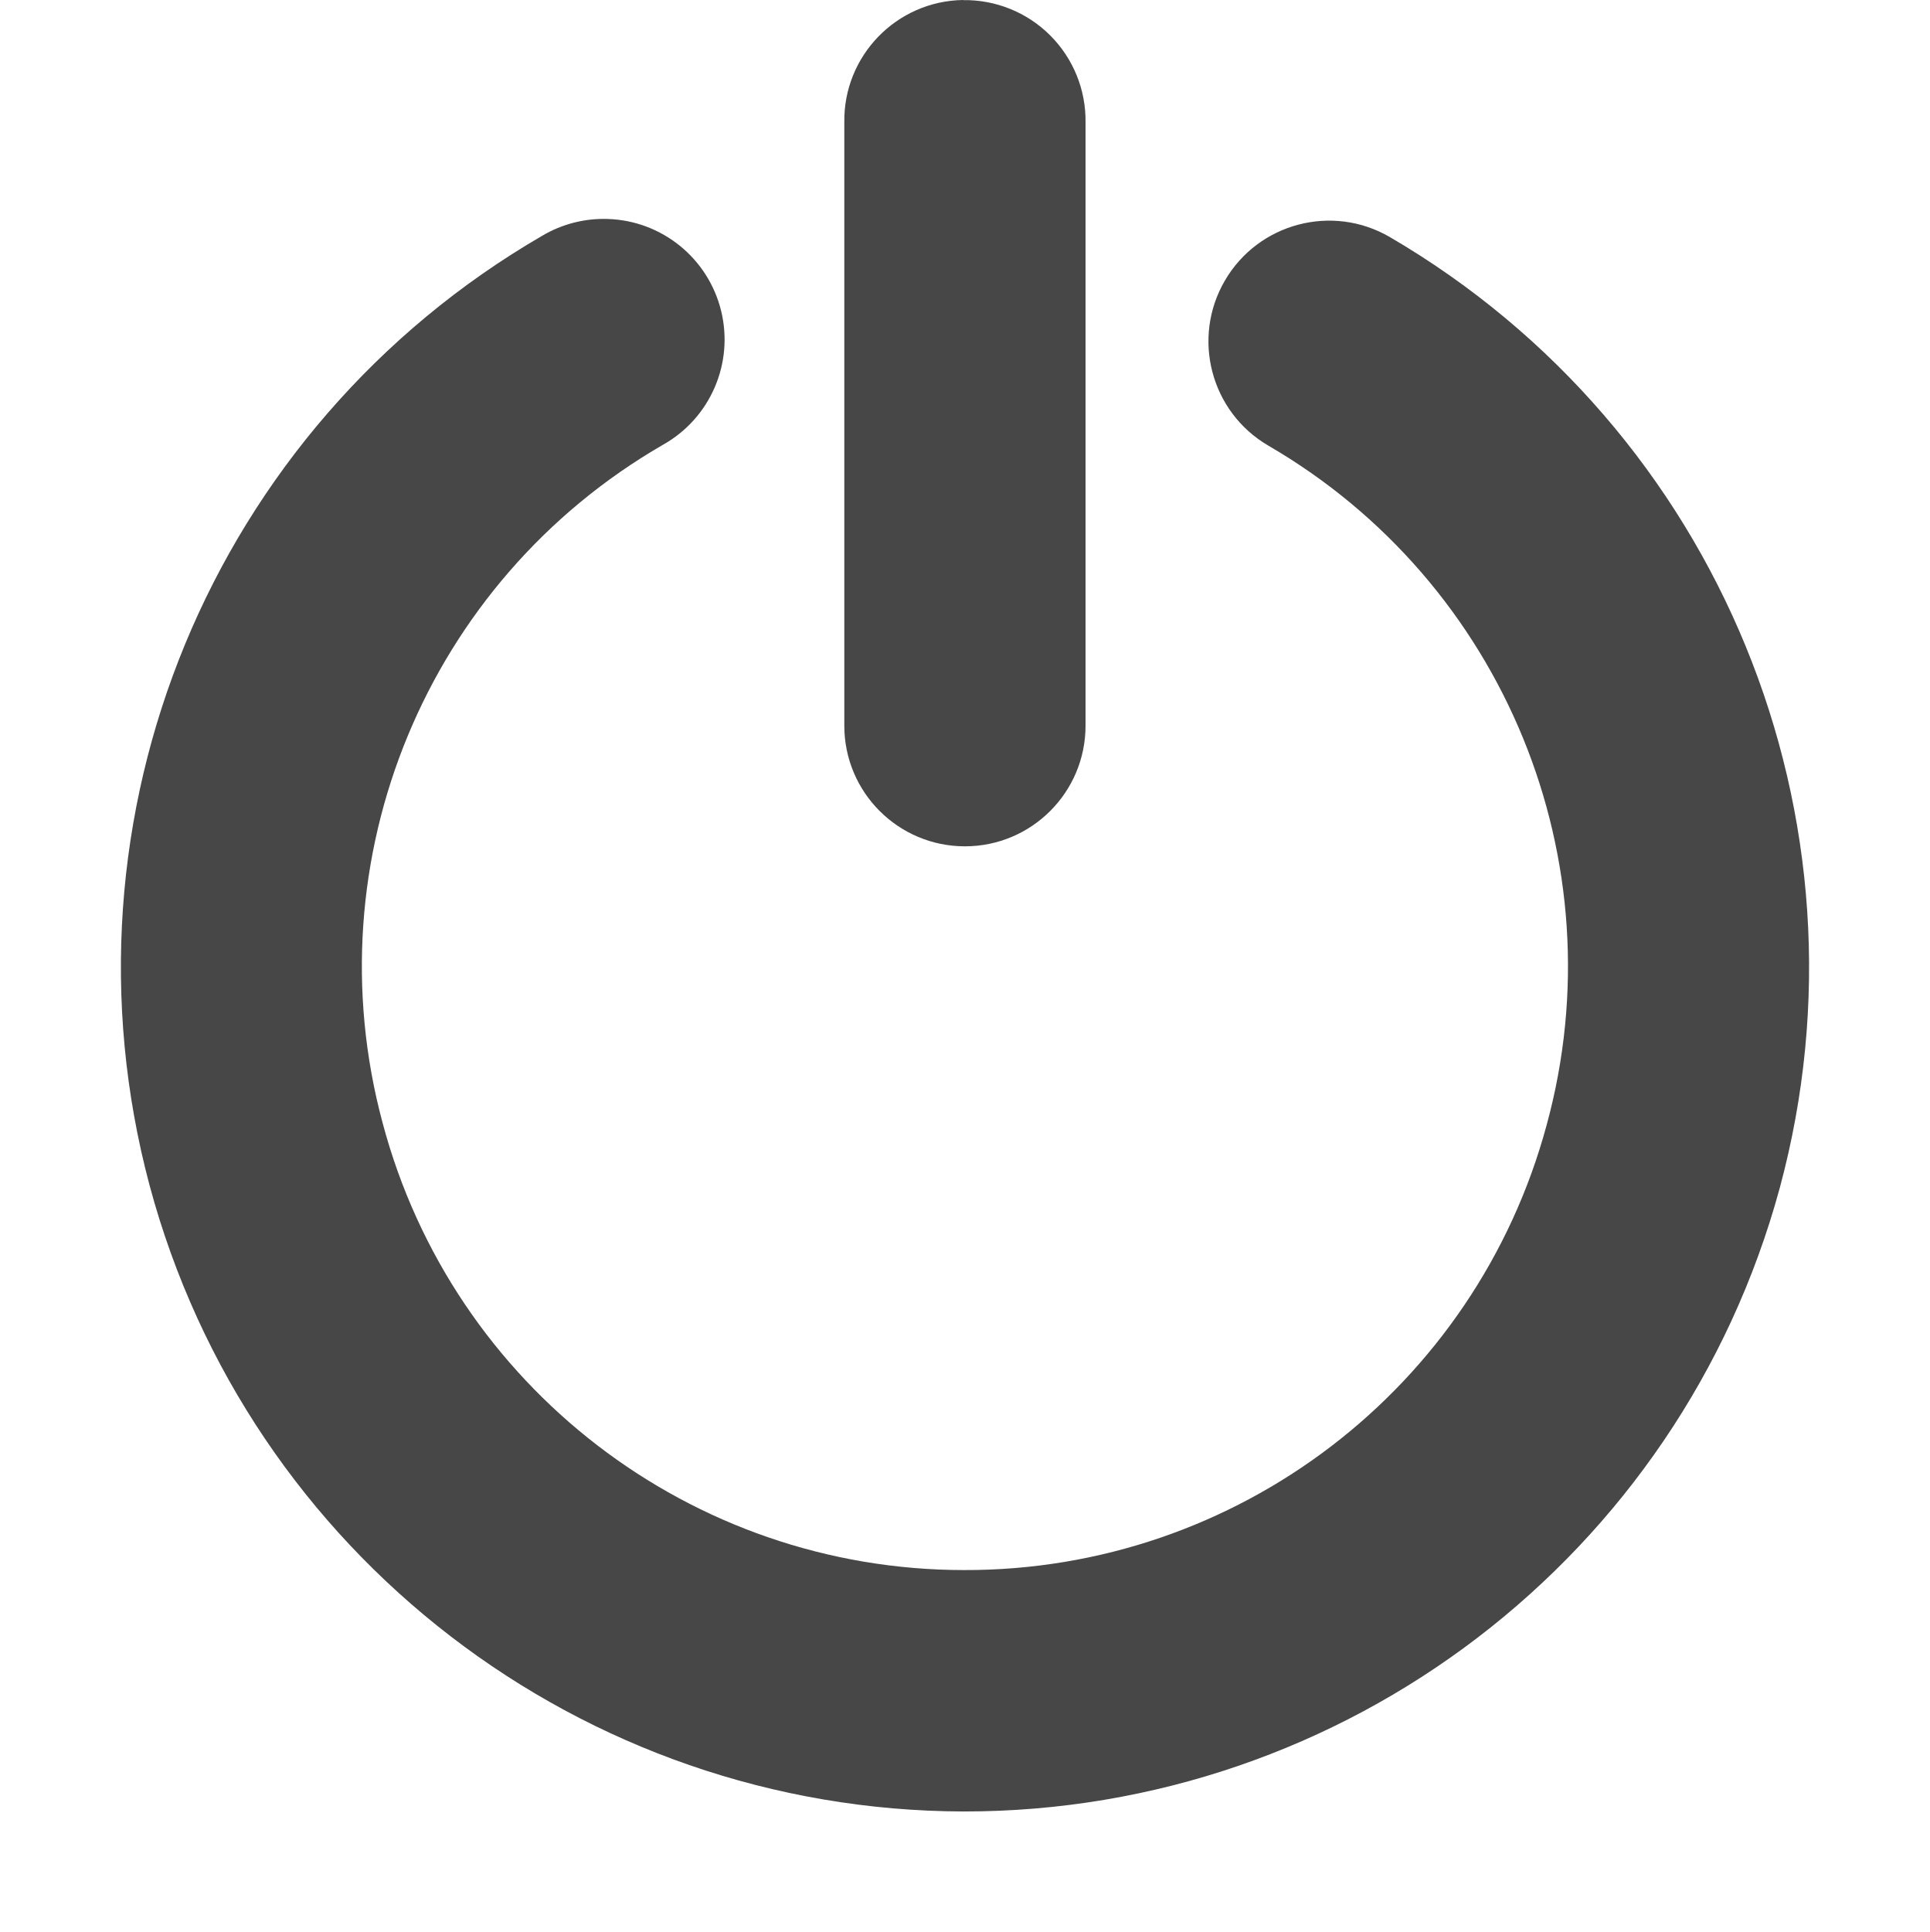
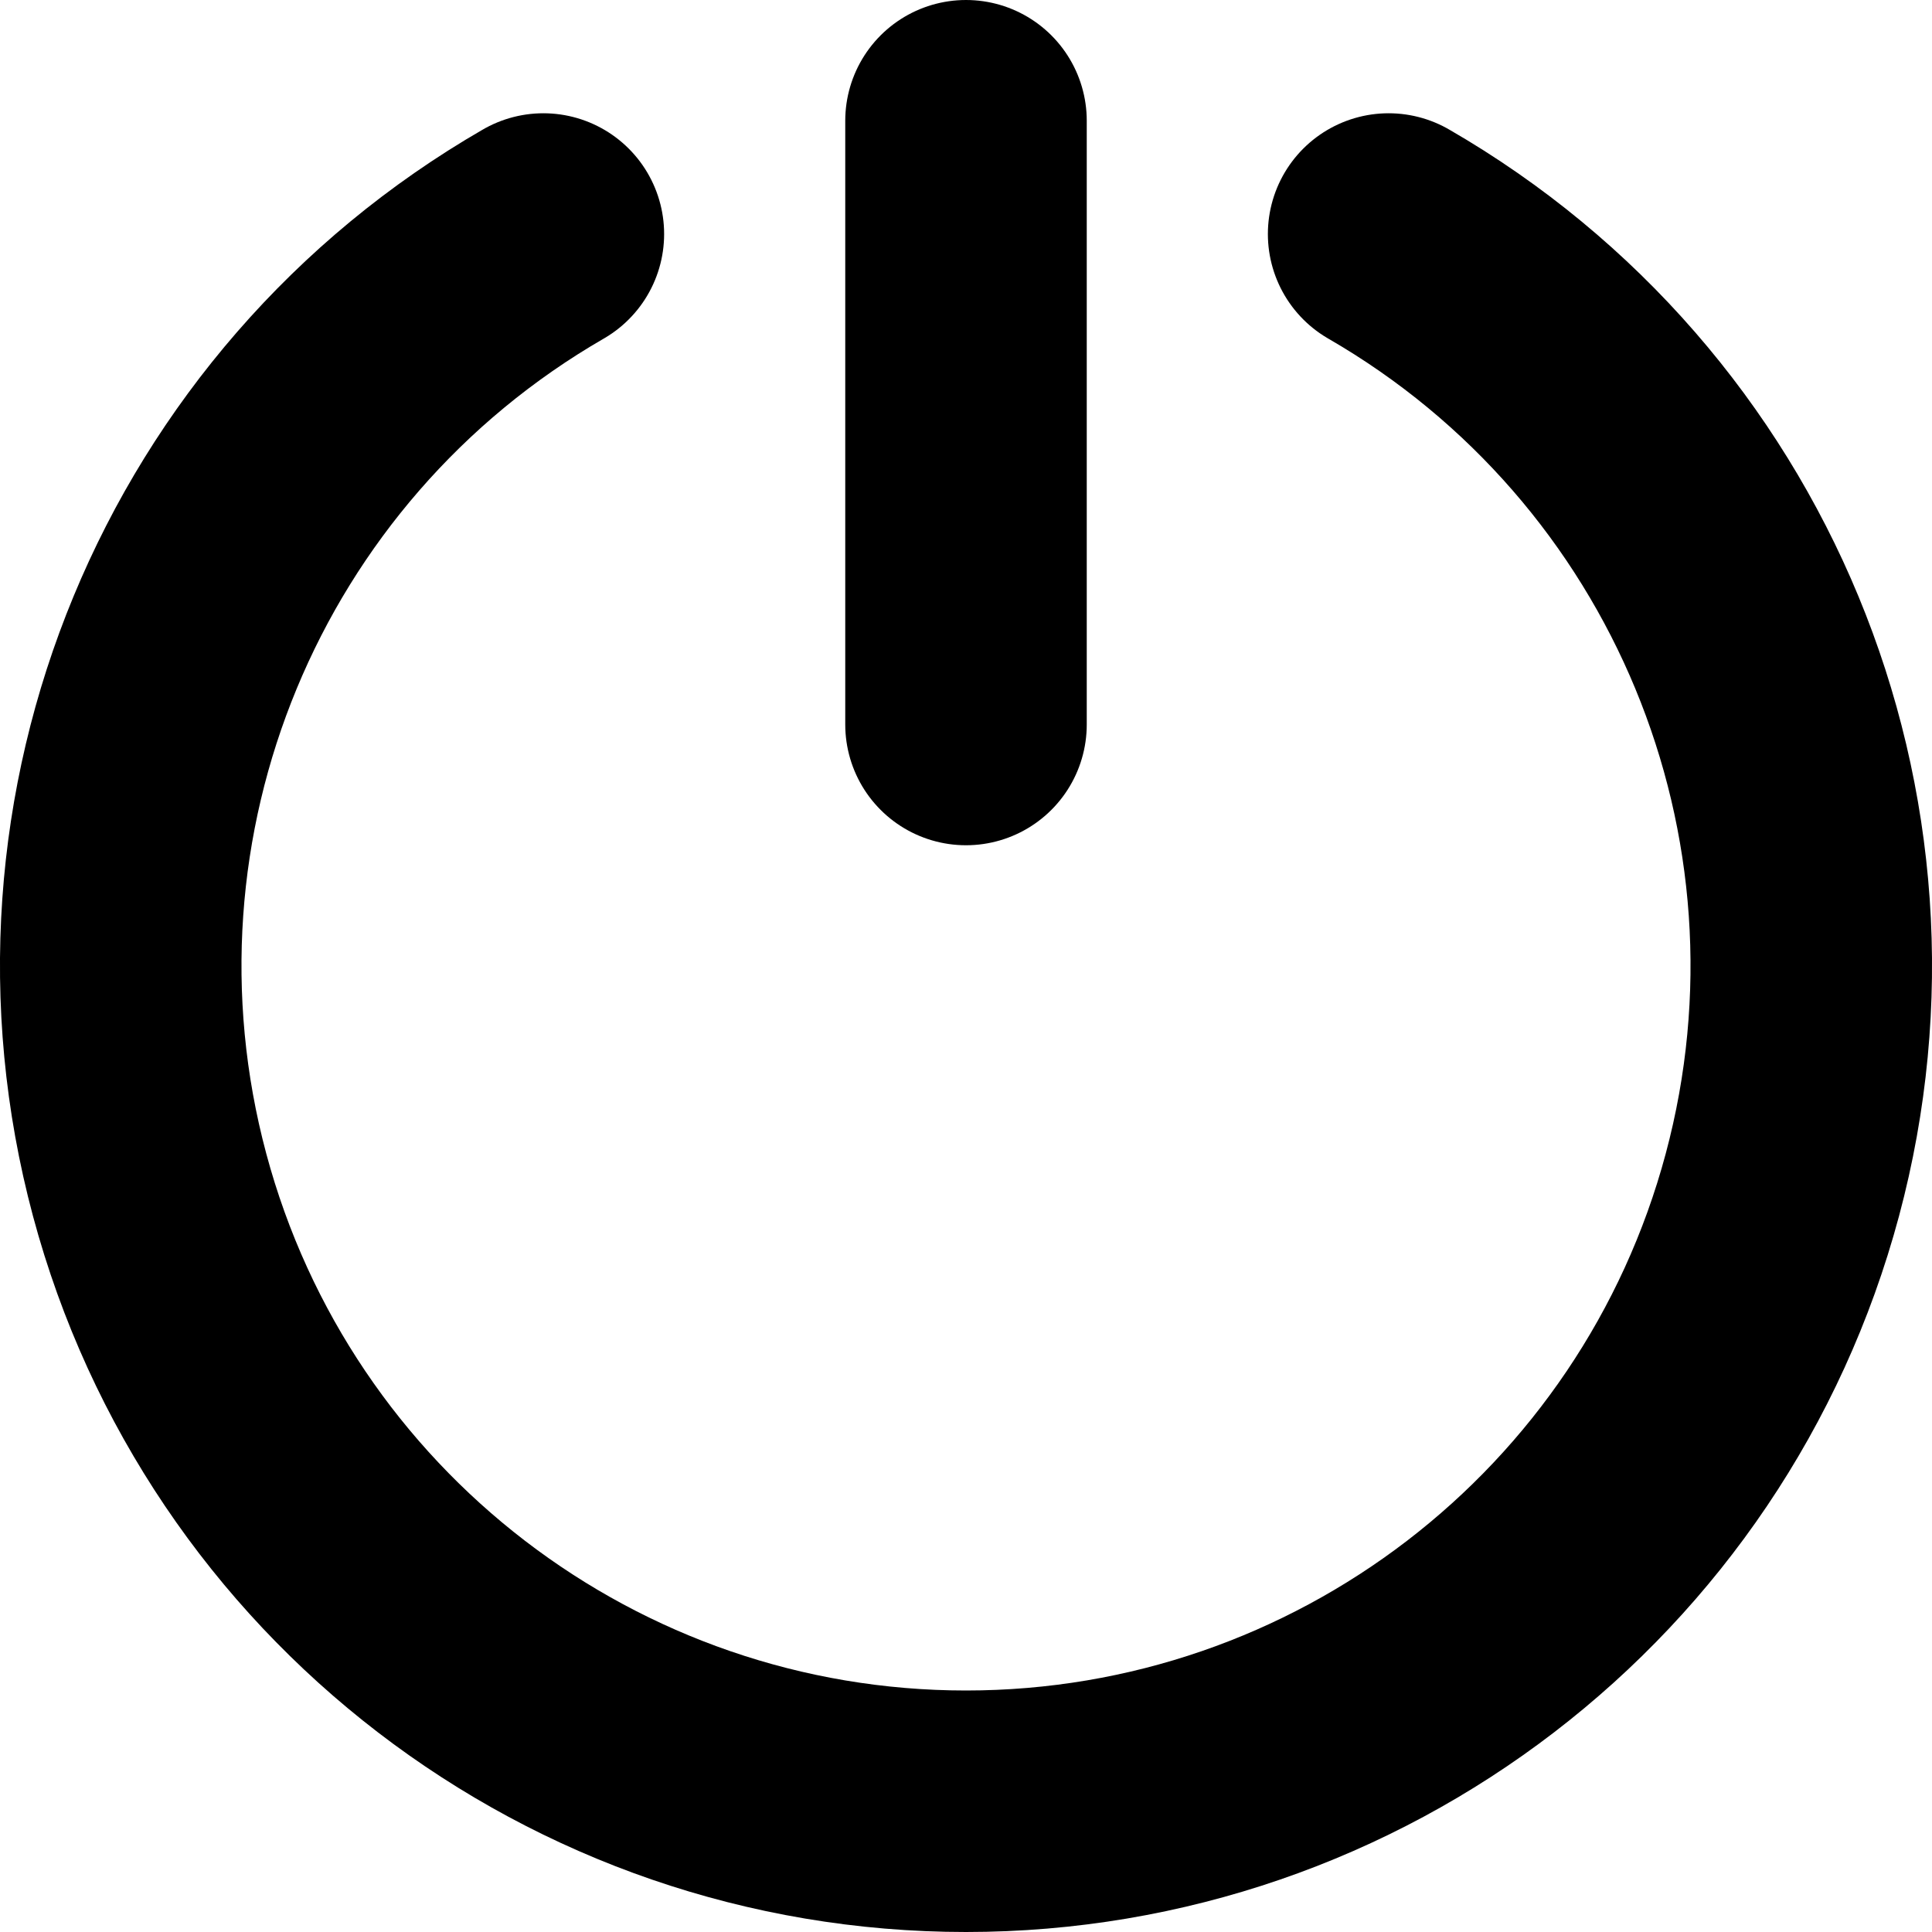
- <svg xmlns="http://www.w3.org/2000/svg" width="16" height="16.014">
-   <g color="#000" font-weight="400" font-family="sans-serif" fill="#474747">
-     <path d="M5.04 1.815a1 1 0 00-.546.14 7.009 7.009 0 00-3.254 7.87 7.006 7.006 0 006.75 5.19 7.007 7.007 0 006.766-5.17 7.01 7.01 0 00-3.233-7.88 1 1 0 10-1.007 1.729 4.991 4.991 0 012.308 5.627 4.99 4.99 0 01-4.832 3.693 4.989 4.989 0 01-4.82-3.707 4.992 4.992 0 012.324-5.62 1 1 0 00-.457-1.872z" style="line-height:normal;font-variant-ligatures:normal;font-variant-position:normal;font-variant-caps:normal;font-variant-numeric:normal;font-variant-alternates:normal;font-feature-settings:normal;text-indent:0;text-align:start;text-decoration-line:none;text-decoration-style:solid;text-decoration-color:#000;text-transform:none;text-orientation:mixed;shape-padding:0;isolation:auto;mix-blend-mode:normal;marker:none" overflow="visible" />
-     <path d="M7.984 0A1 1 0 007 1.015v5a1 1 0 102 0v-5A1 1 0 007.984.001z" style="line-height:normal;font-variant-ligatures:normal;font-variant-position:normal;font-variant-caps:normal;font-variant-numeric:normal;font-variant-alternates:normal;font-feature-settings:normal;text-indent:0;text-align:start;text-decoration-line:none;text-decoration-style:solid;text-decoration-color:#000;text-transform:none;text-orientation:mixed;shape-padding:0;isolation:auto;mix-blend-mode:normal" overflow="visible" />
-   </g>
+ <svg xmlns="http://www.w3.org/2000/svg" xmlns:ns1="https://www.gtk.org/grappa" width="16" height="16" ns1:version="1" ns1:state="0" ns1:keywords="power off system-shutdown turn-off row-shutdown adw">
+   <path id="path1" fill="none" stroke="url(&quot;#gpa:foreground&quot;) rgb(0,0,0)" stroke-width="2" stroke-linecap="round" stroke-linejoin="round" d="M 11.5 1.938 C 14.244 3.522, 15.581 6.751, 14.761 9.812 C 13.941 12.872, 11.168 15, 8 15 C 4.832 15, 2.059 12.872, 1.239 9.812 C 0.419 6.751, 1.756 3.522, 4.5 1.938 M 8 1 L 8 6" class="transparent-fill foreground-stroke" ns1:stroke-width="0.5 2 3" ns1:stroke="foreground" ns1:fill="none">
+     </path>
</svg>
